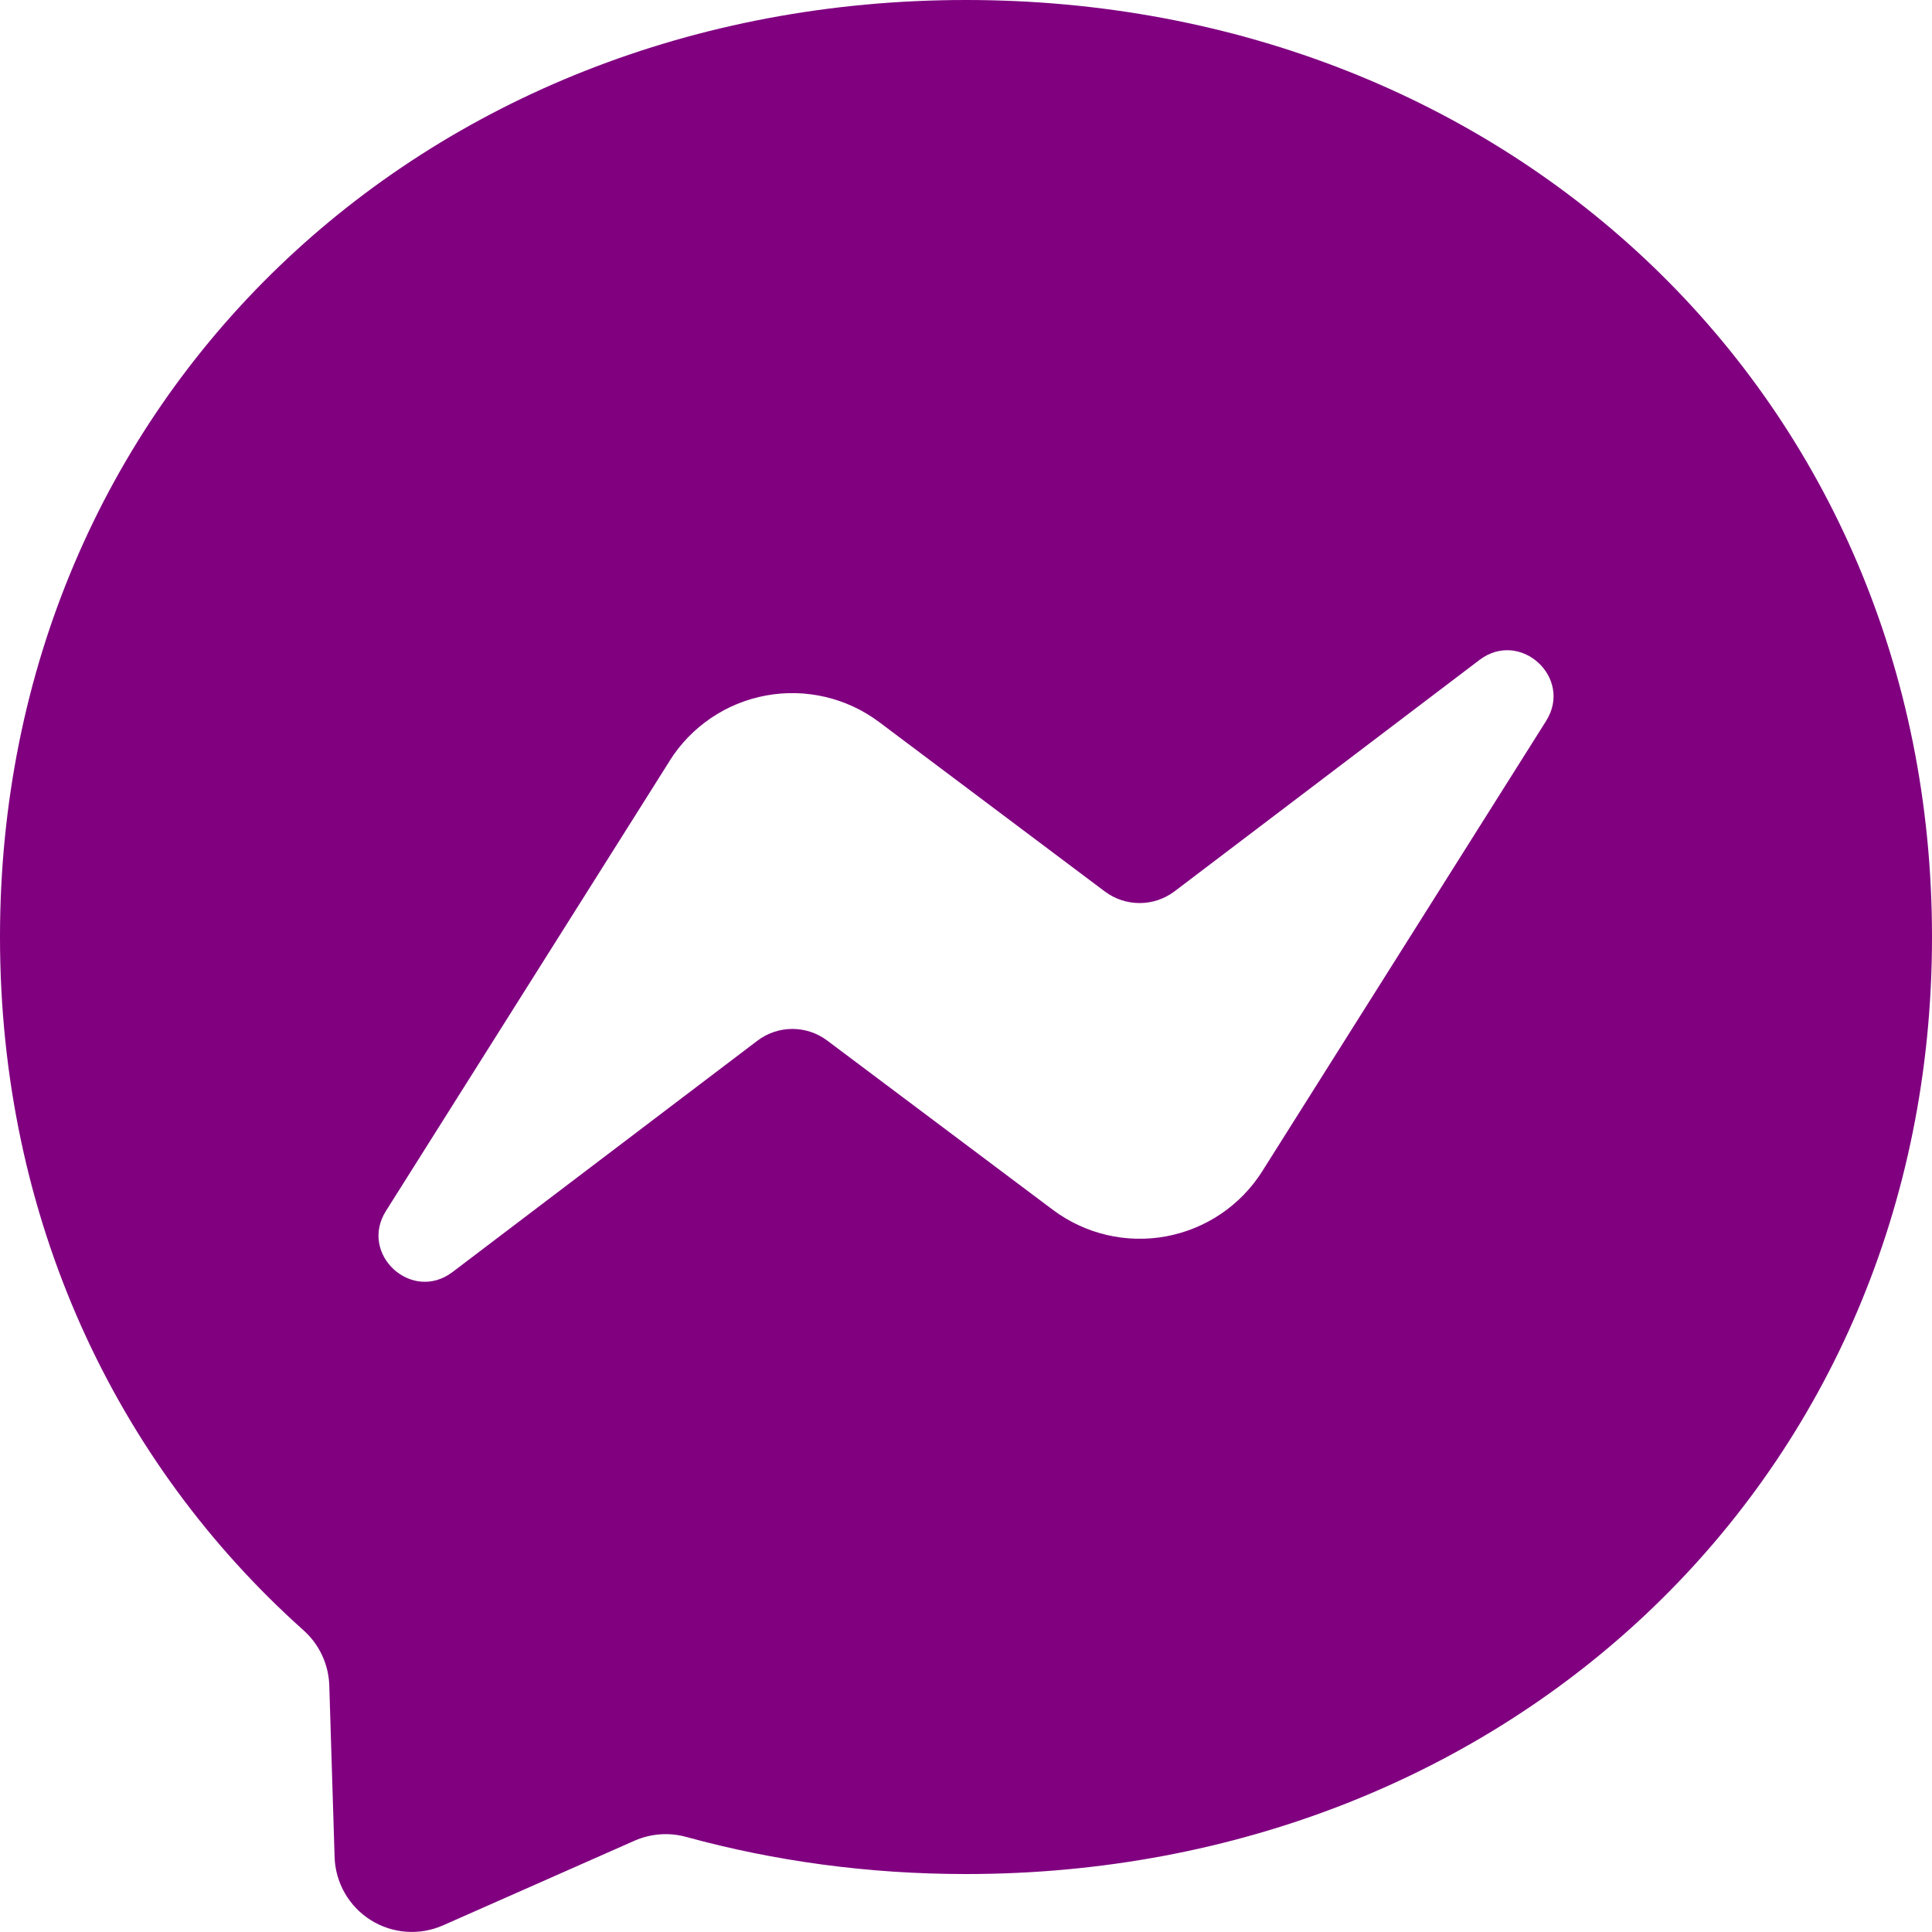
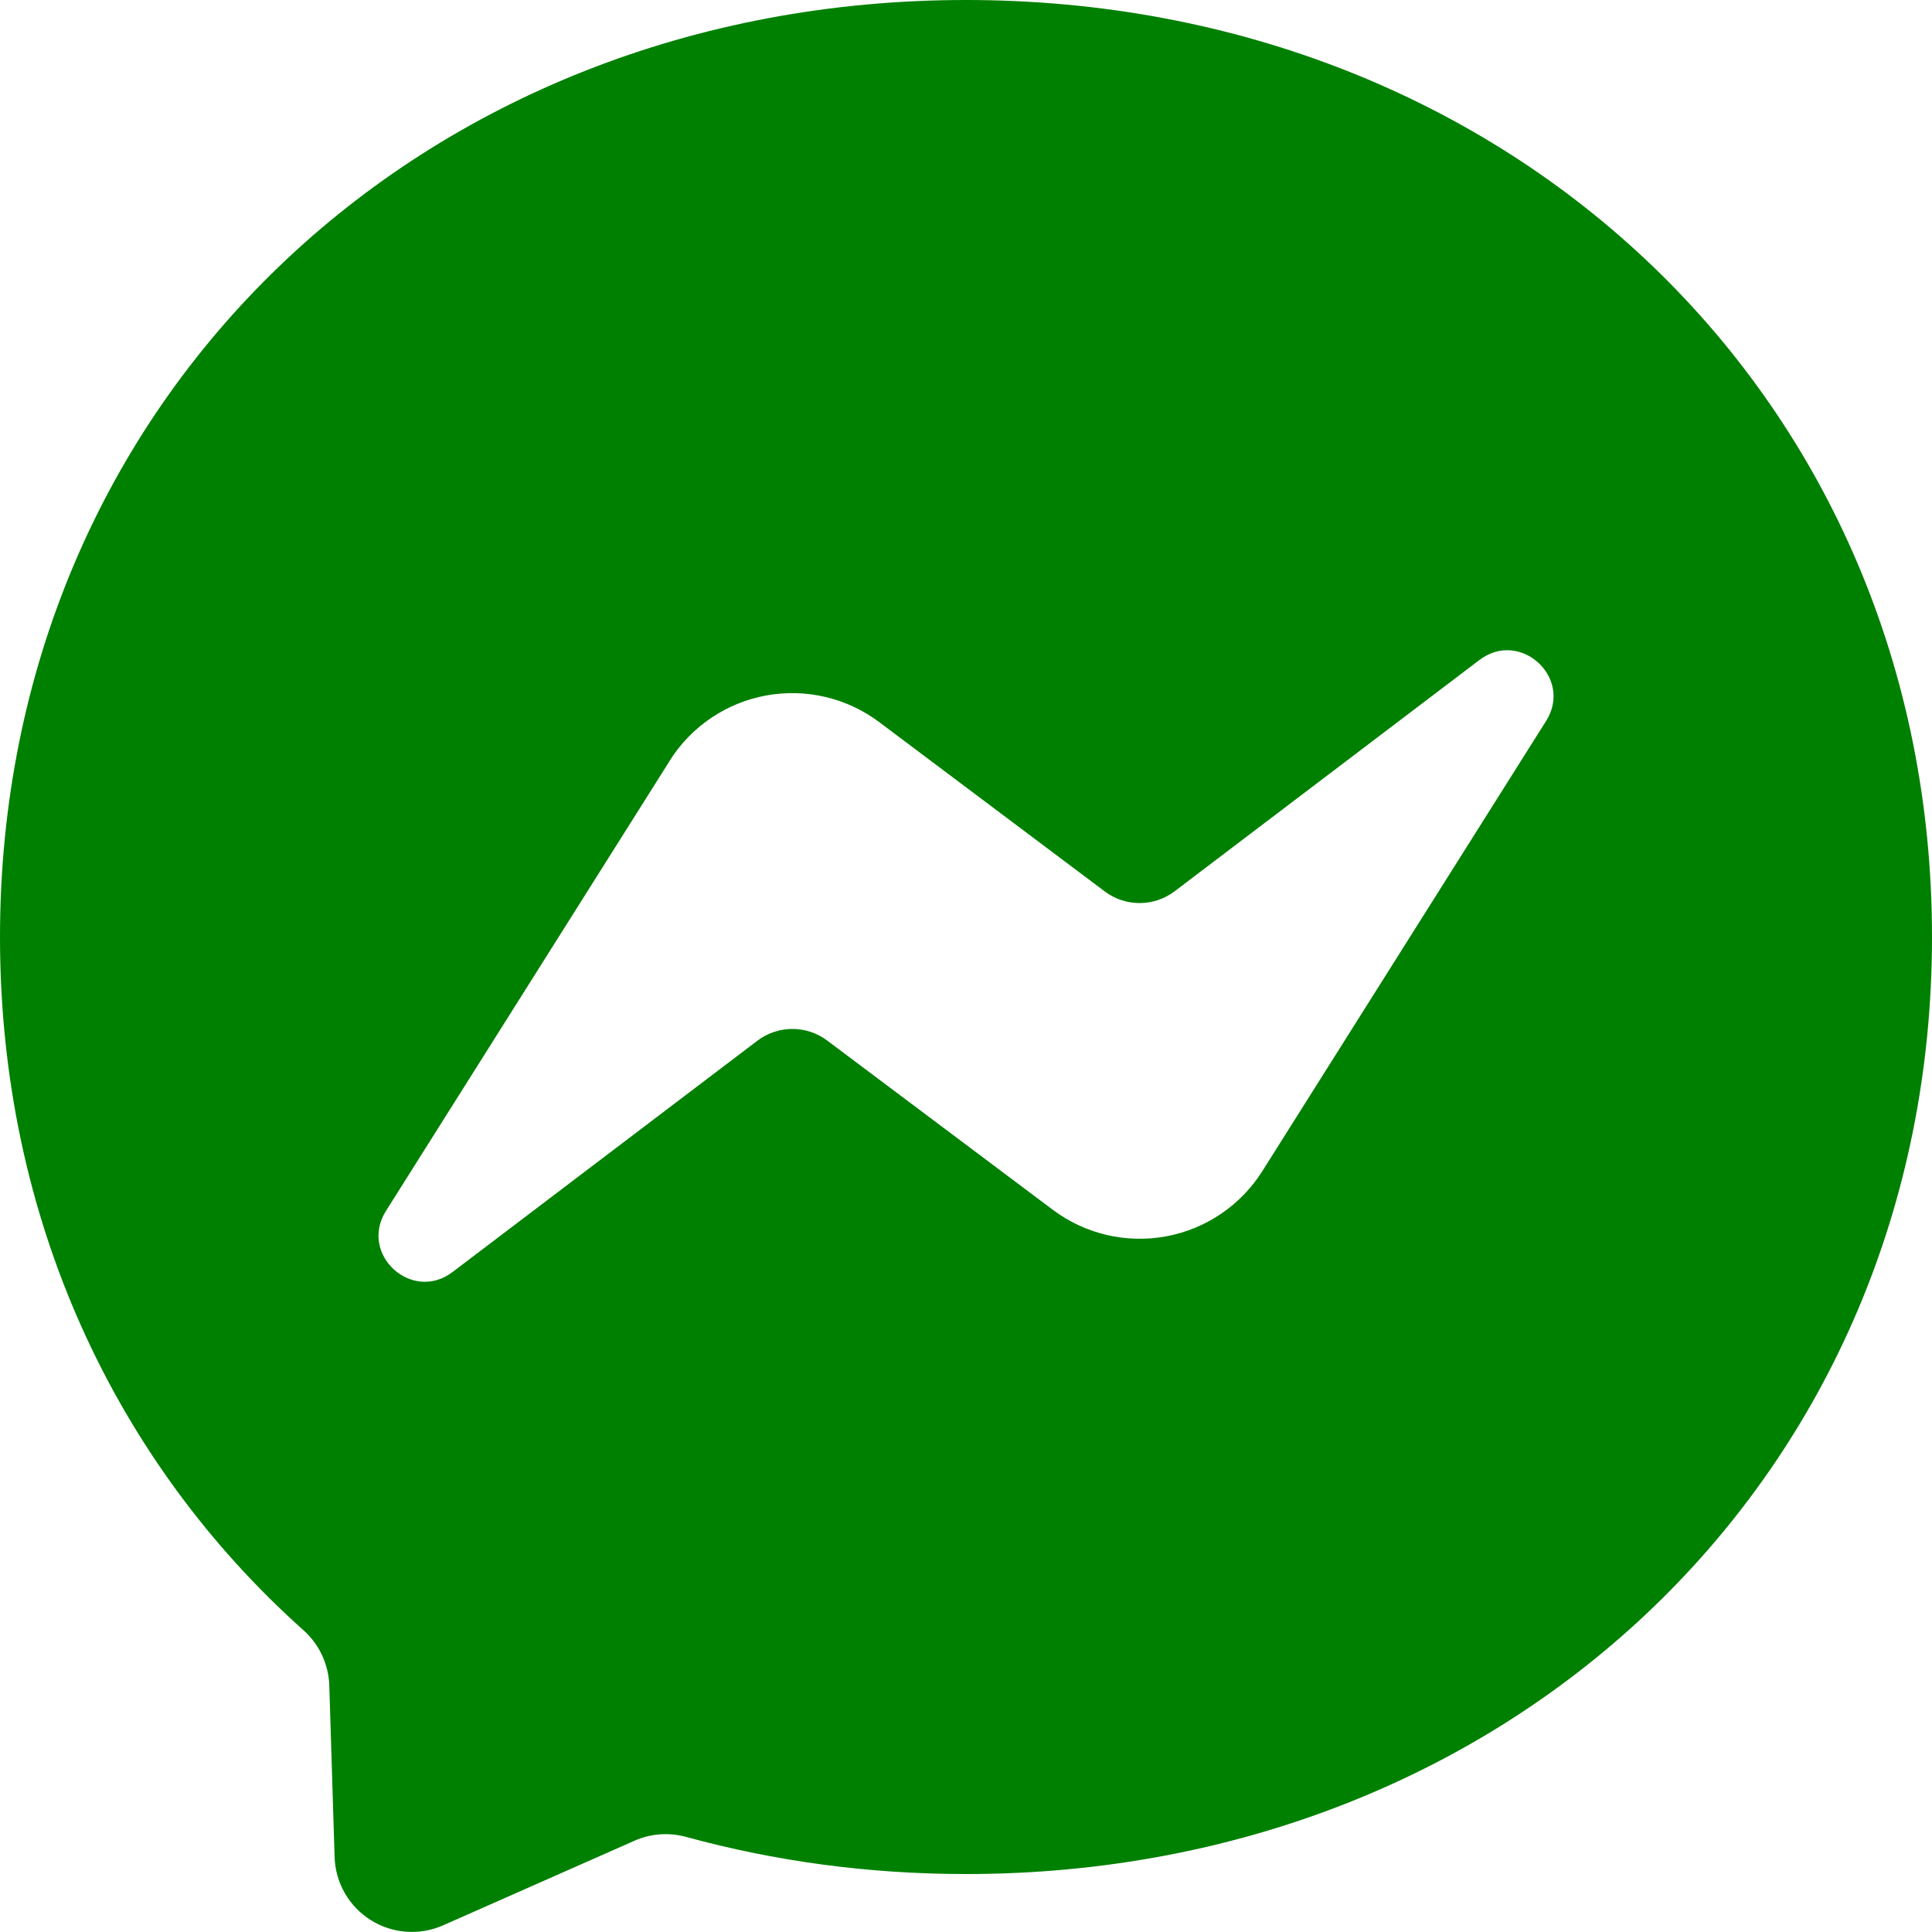
- <svg xmlns="http://www.w3.org/2000/svg" width="16" height="16" fill="purple" class="bi bi-messenger" viewBox="0 0 16 16">
+ <svg xmlns="http://www.w3.org/2000/svg" width="16" height="16" fill="green" class="bi bi-messenger" viewBox="0 0 16 16">
  <path d="M0 7.76C0 3.301 3.493 0 8 0s8 3.301 8 7.76-3.493 7.76-8 7.76c-.81 0-1.586-.107-2.316-.307a.64.64 0 0 0-.427.03l-1.588.702a.64.64 0 0 1-.898-.566l-.044-1.423a.64.64 0 0 0-.215-.456C.956 12.108 0 10.092 0 7.76m5.546-1.459-2.35 3.728c-.225.358.214.761.551.506l2.525-1.916a.48.48 0 0 1 .578-.002l1.869 1.402a1.2 1.2 0 0 0 1.735-.32l2.35-3.728c.226-.358-.214-.761-.551-.506L9.728 7.381a.48.48 0 0 1-.578.002L7.281 5.98a1.2 1.2 0 0 0-1.735.32z" />
</svg>
